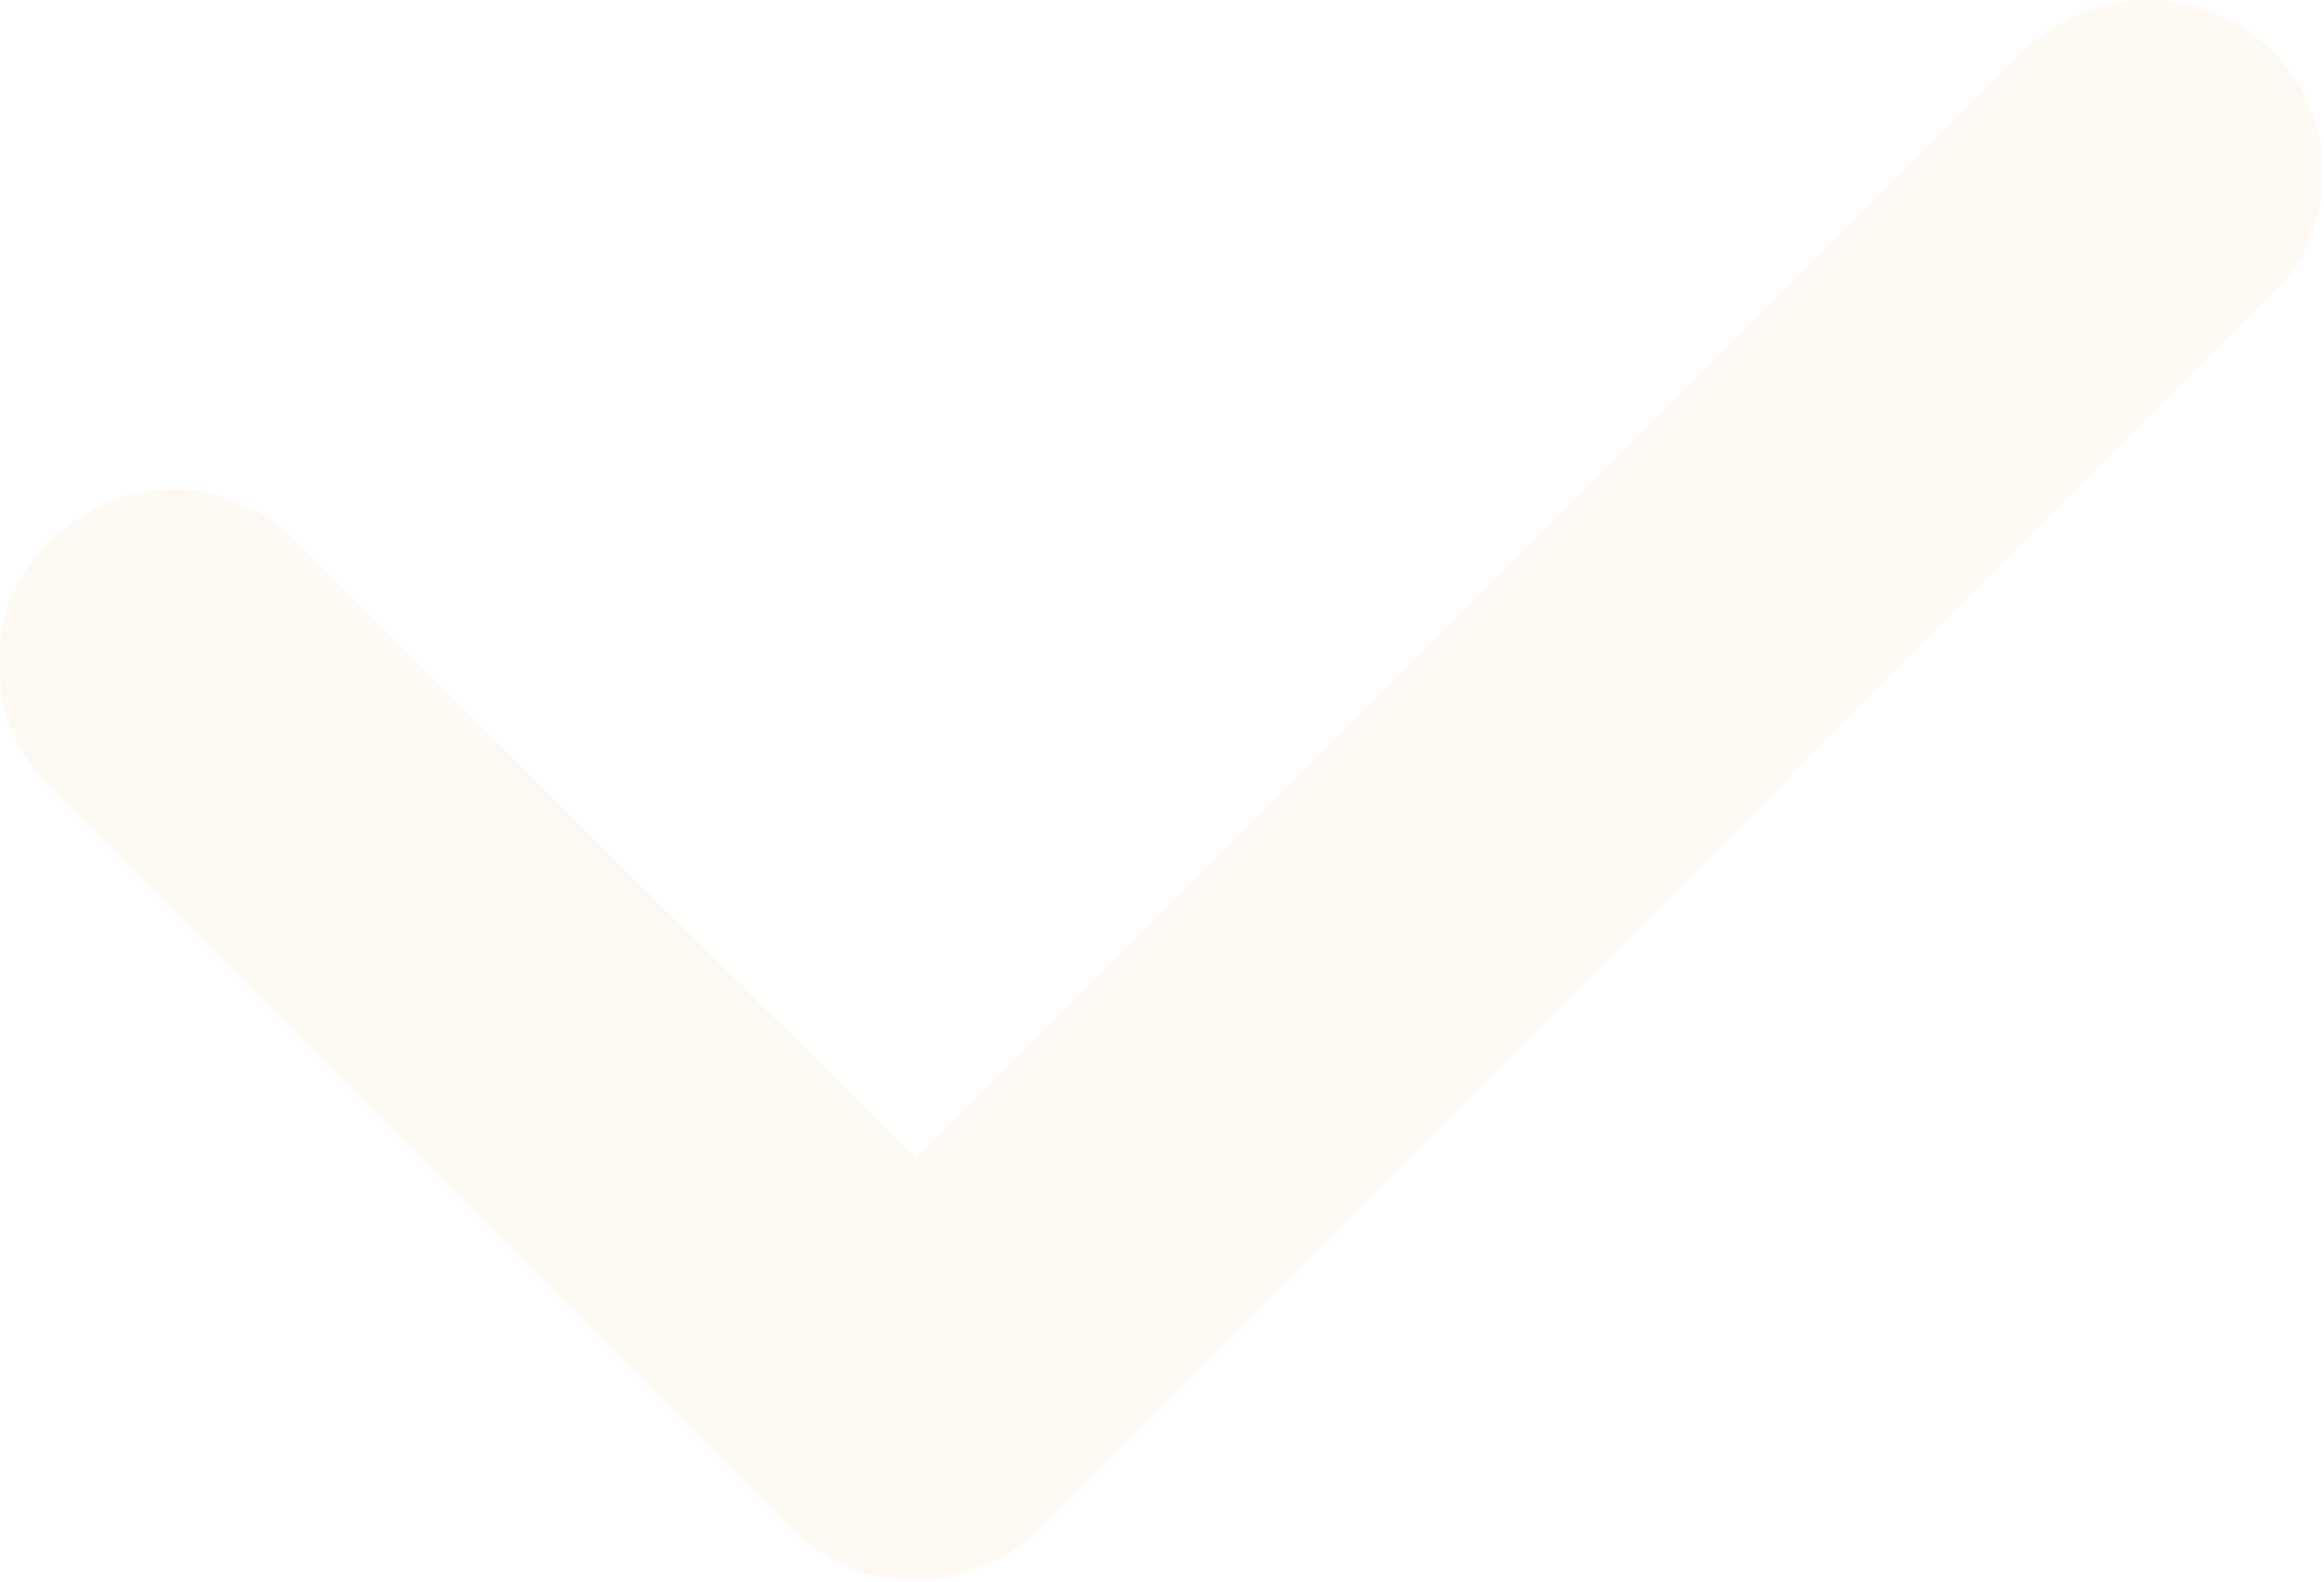
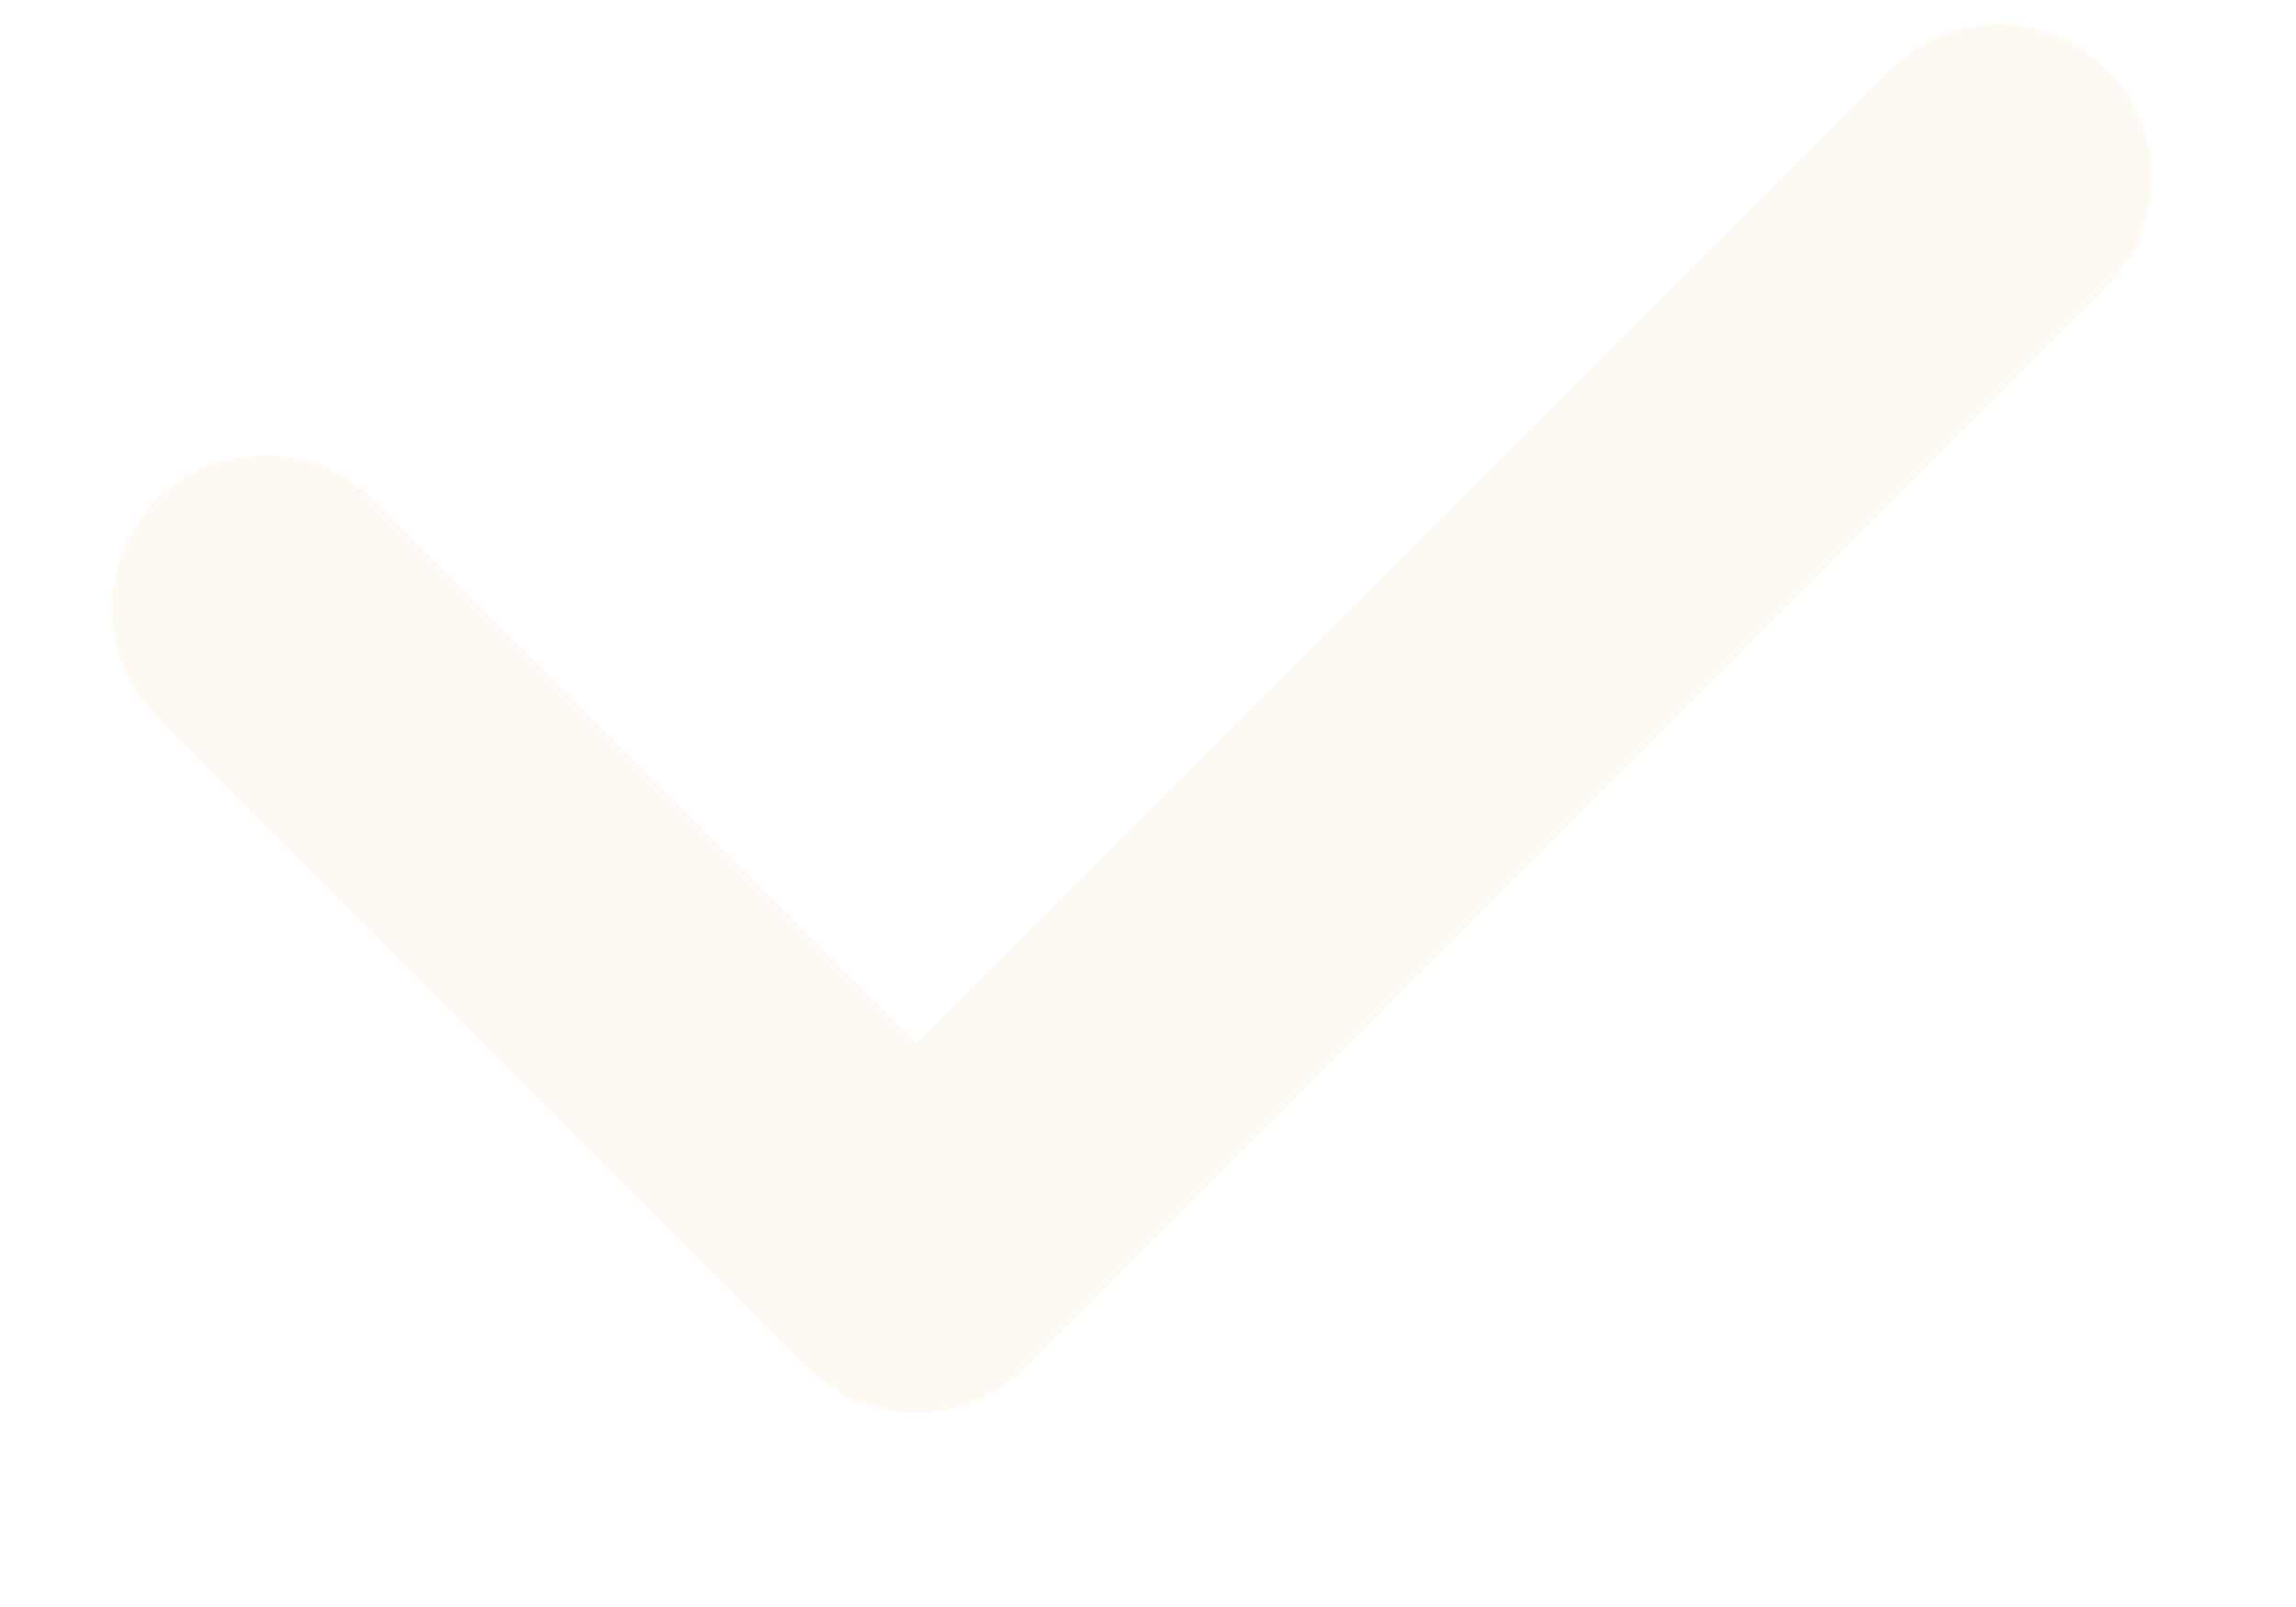
- <svg xmlns="http://www.w3.org/2000/svg" width="8.884" height="6.048" viewBox="0 0 8.884 6.048" fill="none">
-   <defs />
-   <path id="Vector" d="M3.5 6.04C3.41 6.04 3.32 6.03 3.24 5.99C3.16 5.96 3.09 5.91 3.03 5.85L0.2 3.02C0.14 2.96 0.08 2.88 0.05 2.8C0.01 2.72 0 2.63 0 2.55C-0.01 2.46 0.01 2.37 0.04 2.29C0.08 2.2 0.13 2.13 0.19 2.07C0.25 2.01 0.33 1.96 0.41 1.92C0.49 1.89 0.58 1.87 0.67 1.87C0.76 1.87 0.84 1.89 0.92 1.93C1.01 1.96 1.08 2.01 1.14 2.08L3.5 4.43L7.74 0.19C7.87 0.07 8.04 0 8.21 0C8.39 0 8.56 0.07 8.68 0.19C8.81 0.32 8.88 0.48 8.88 0.66C8.88 0.84 8.81 1.01 8.68 1.13L3.97 5.85C3.91 5.91 3.83 5.96 3.75 5.99C3.67 6.03 3.59 6.04 3.5 6.04Z" fill="#FFF9F4" fill-opacity="1" fill-rule="nonzero" />
+ <svg xmlns="http://www.w3.org/2000/svg" width="10" height="7" viewBox="0 0 10 7" fill="none">
+   <path d="M3.991 6.153C3.903 6.153 3.816 6.136 3.736 6.103C3.655 6.069 3.581 6.02 3.519 5.958L0.691 3.13C0.628 3.068 0.577 2.995 0.542 2.913C0.507 2.832 0.488 2.745 0.487 2.656C0.487 2.567 0.503 2.48 0.537 2.398C0.57 2.316 0.62 2.241 0.682 2.179C0.745 2.116 0.819 2.066 0.901 2.033C0.983 1.999 1.071 1.982 1.159 1.983C1.248 1.984 1.335 2.002 1.417 2.037C1.498 2.072 1.572 2.123 1.633 2.186L3.99 4.543L8.233 0.301C8.358 0.176 8.528 0.106 8.705 0.105C8.882 0.105 9.051 0.176 9.176 0.301C9.301 0.426 9.372 0.595 9.372 0.772C9.372 0.949 9.302 1.119 9.177 1.244L4.462 5.958C4.4 6.02 4.327 6.069 4.246 6.103C4.165 6.136 4.078 6.153 3.991 6.153Z" fill="#FFF9F4" />
</svg>
